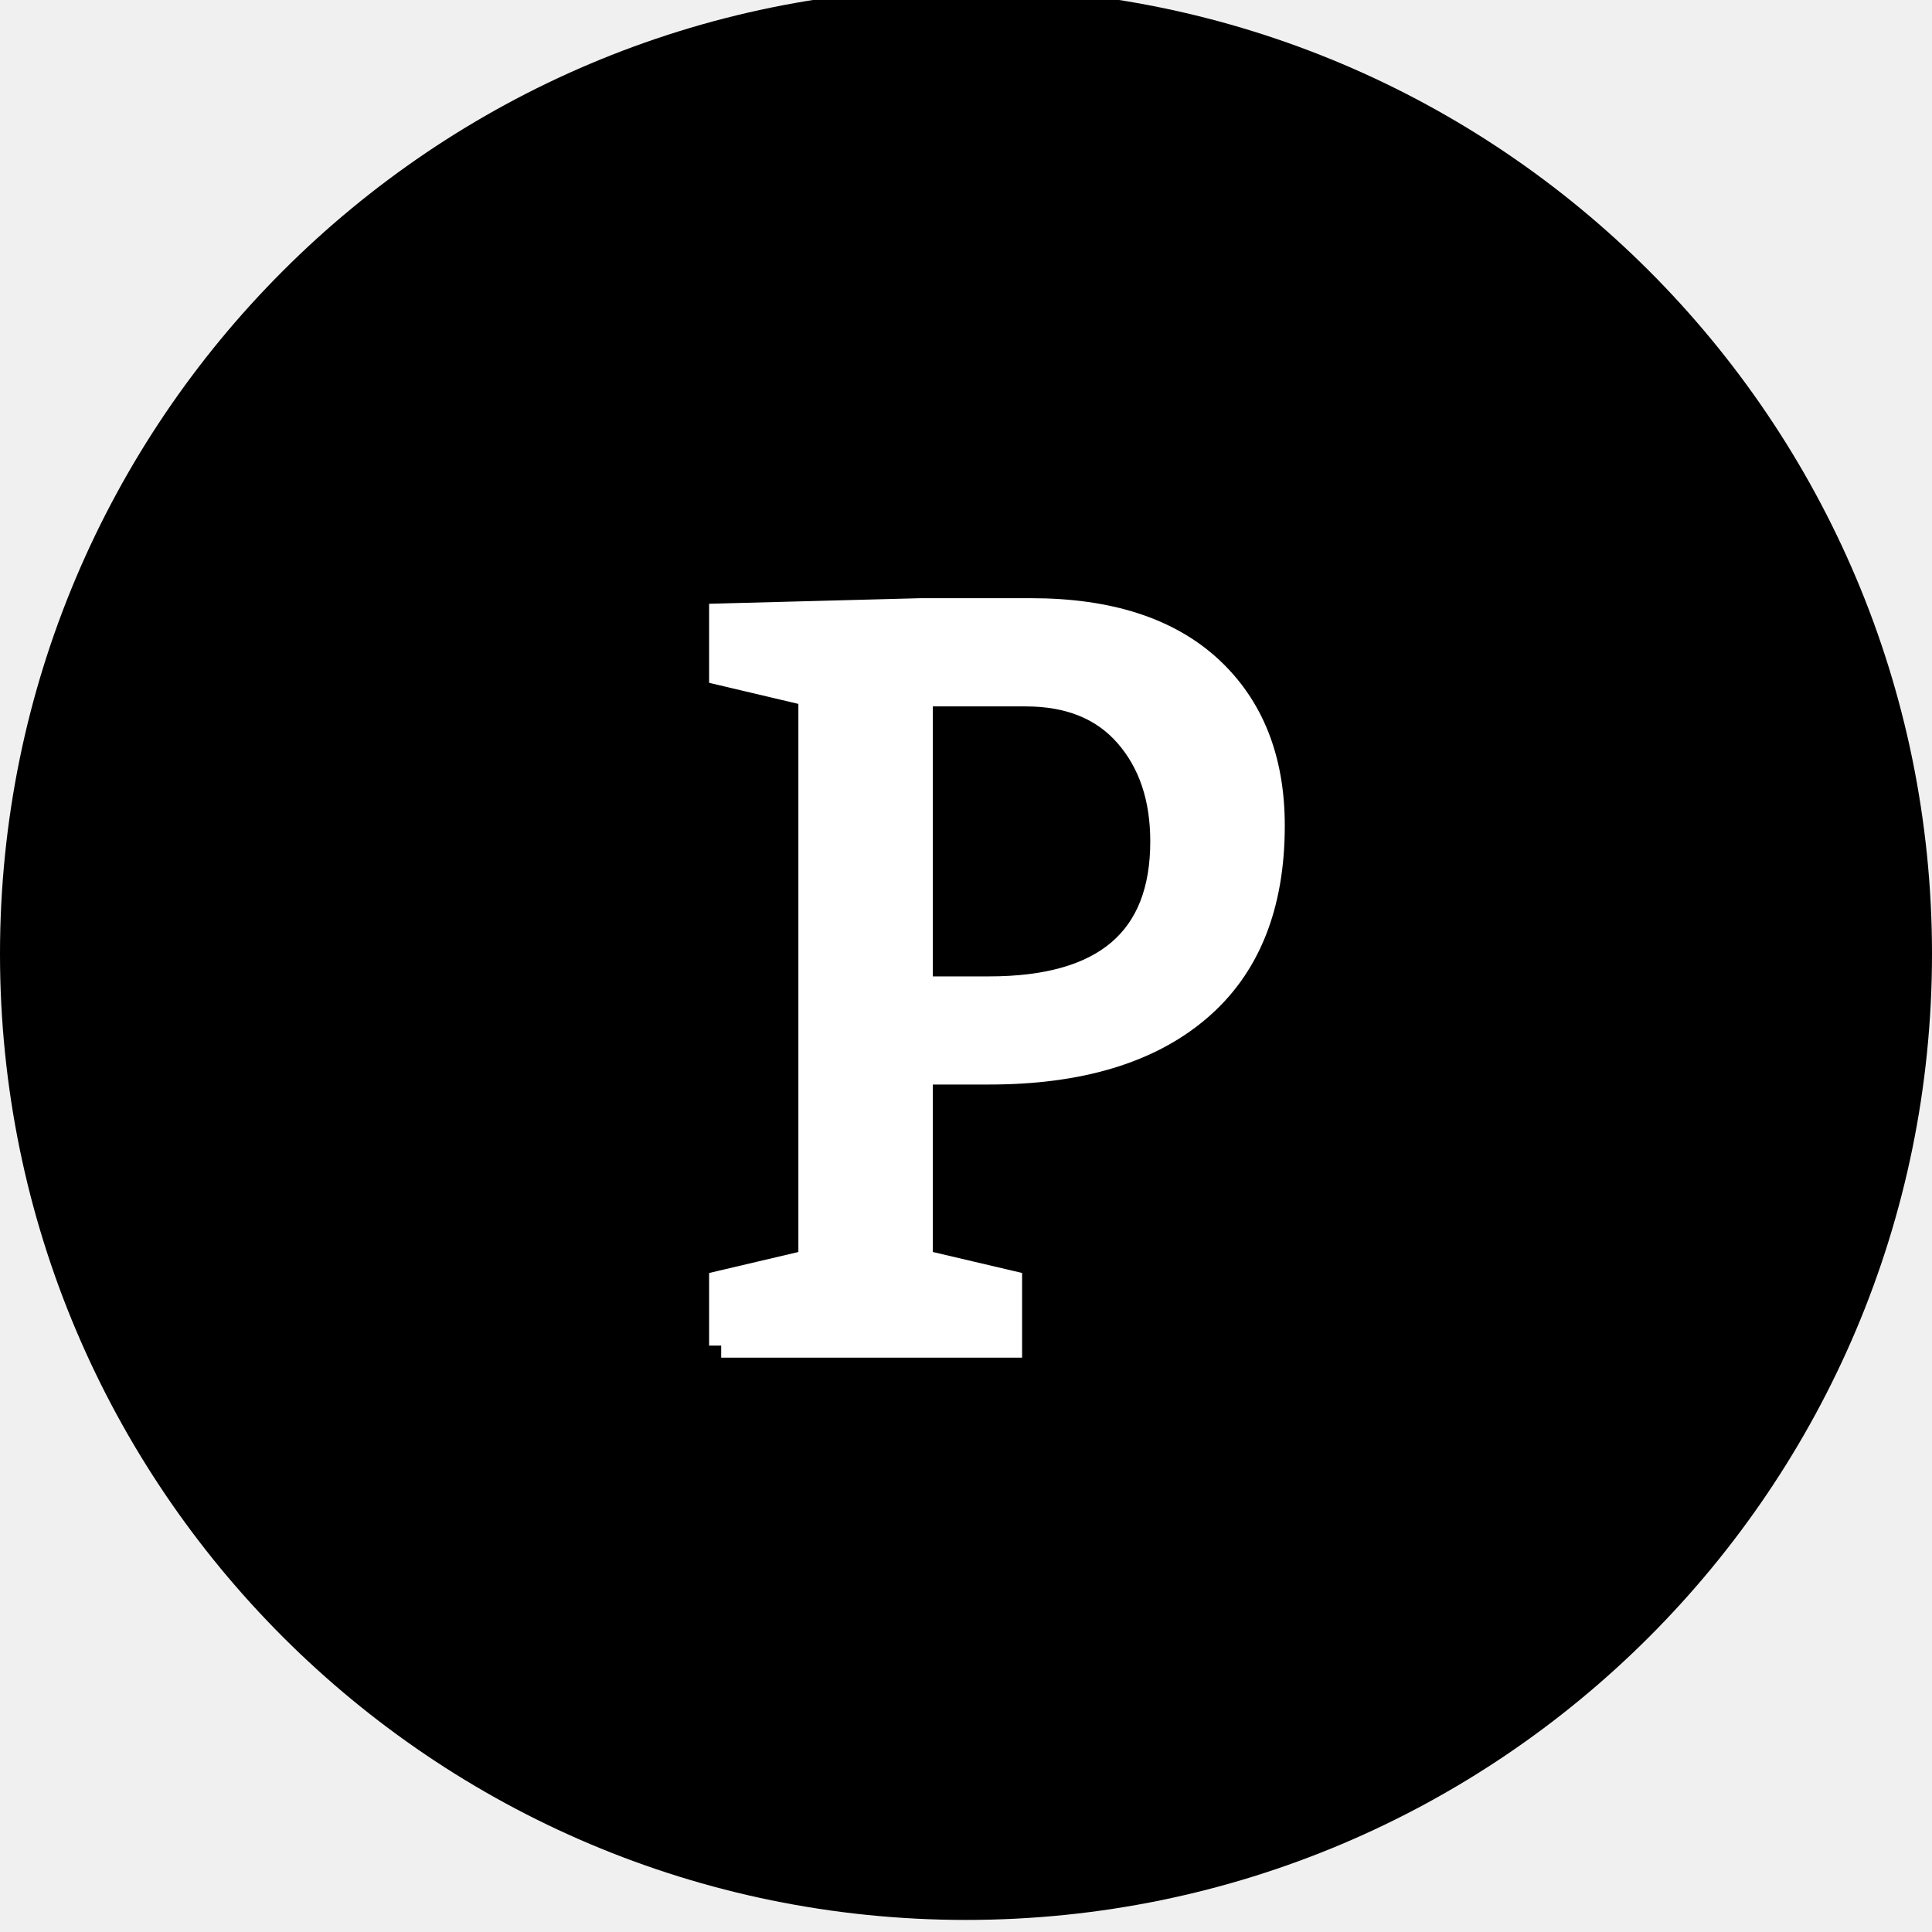
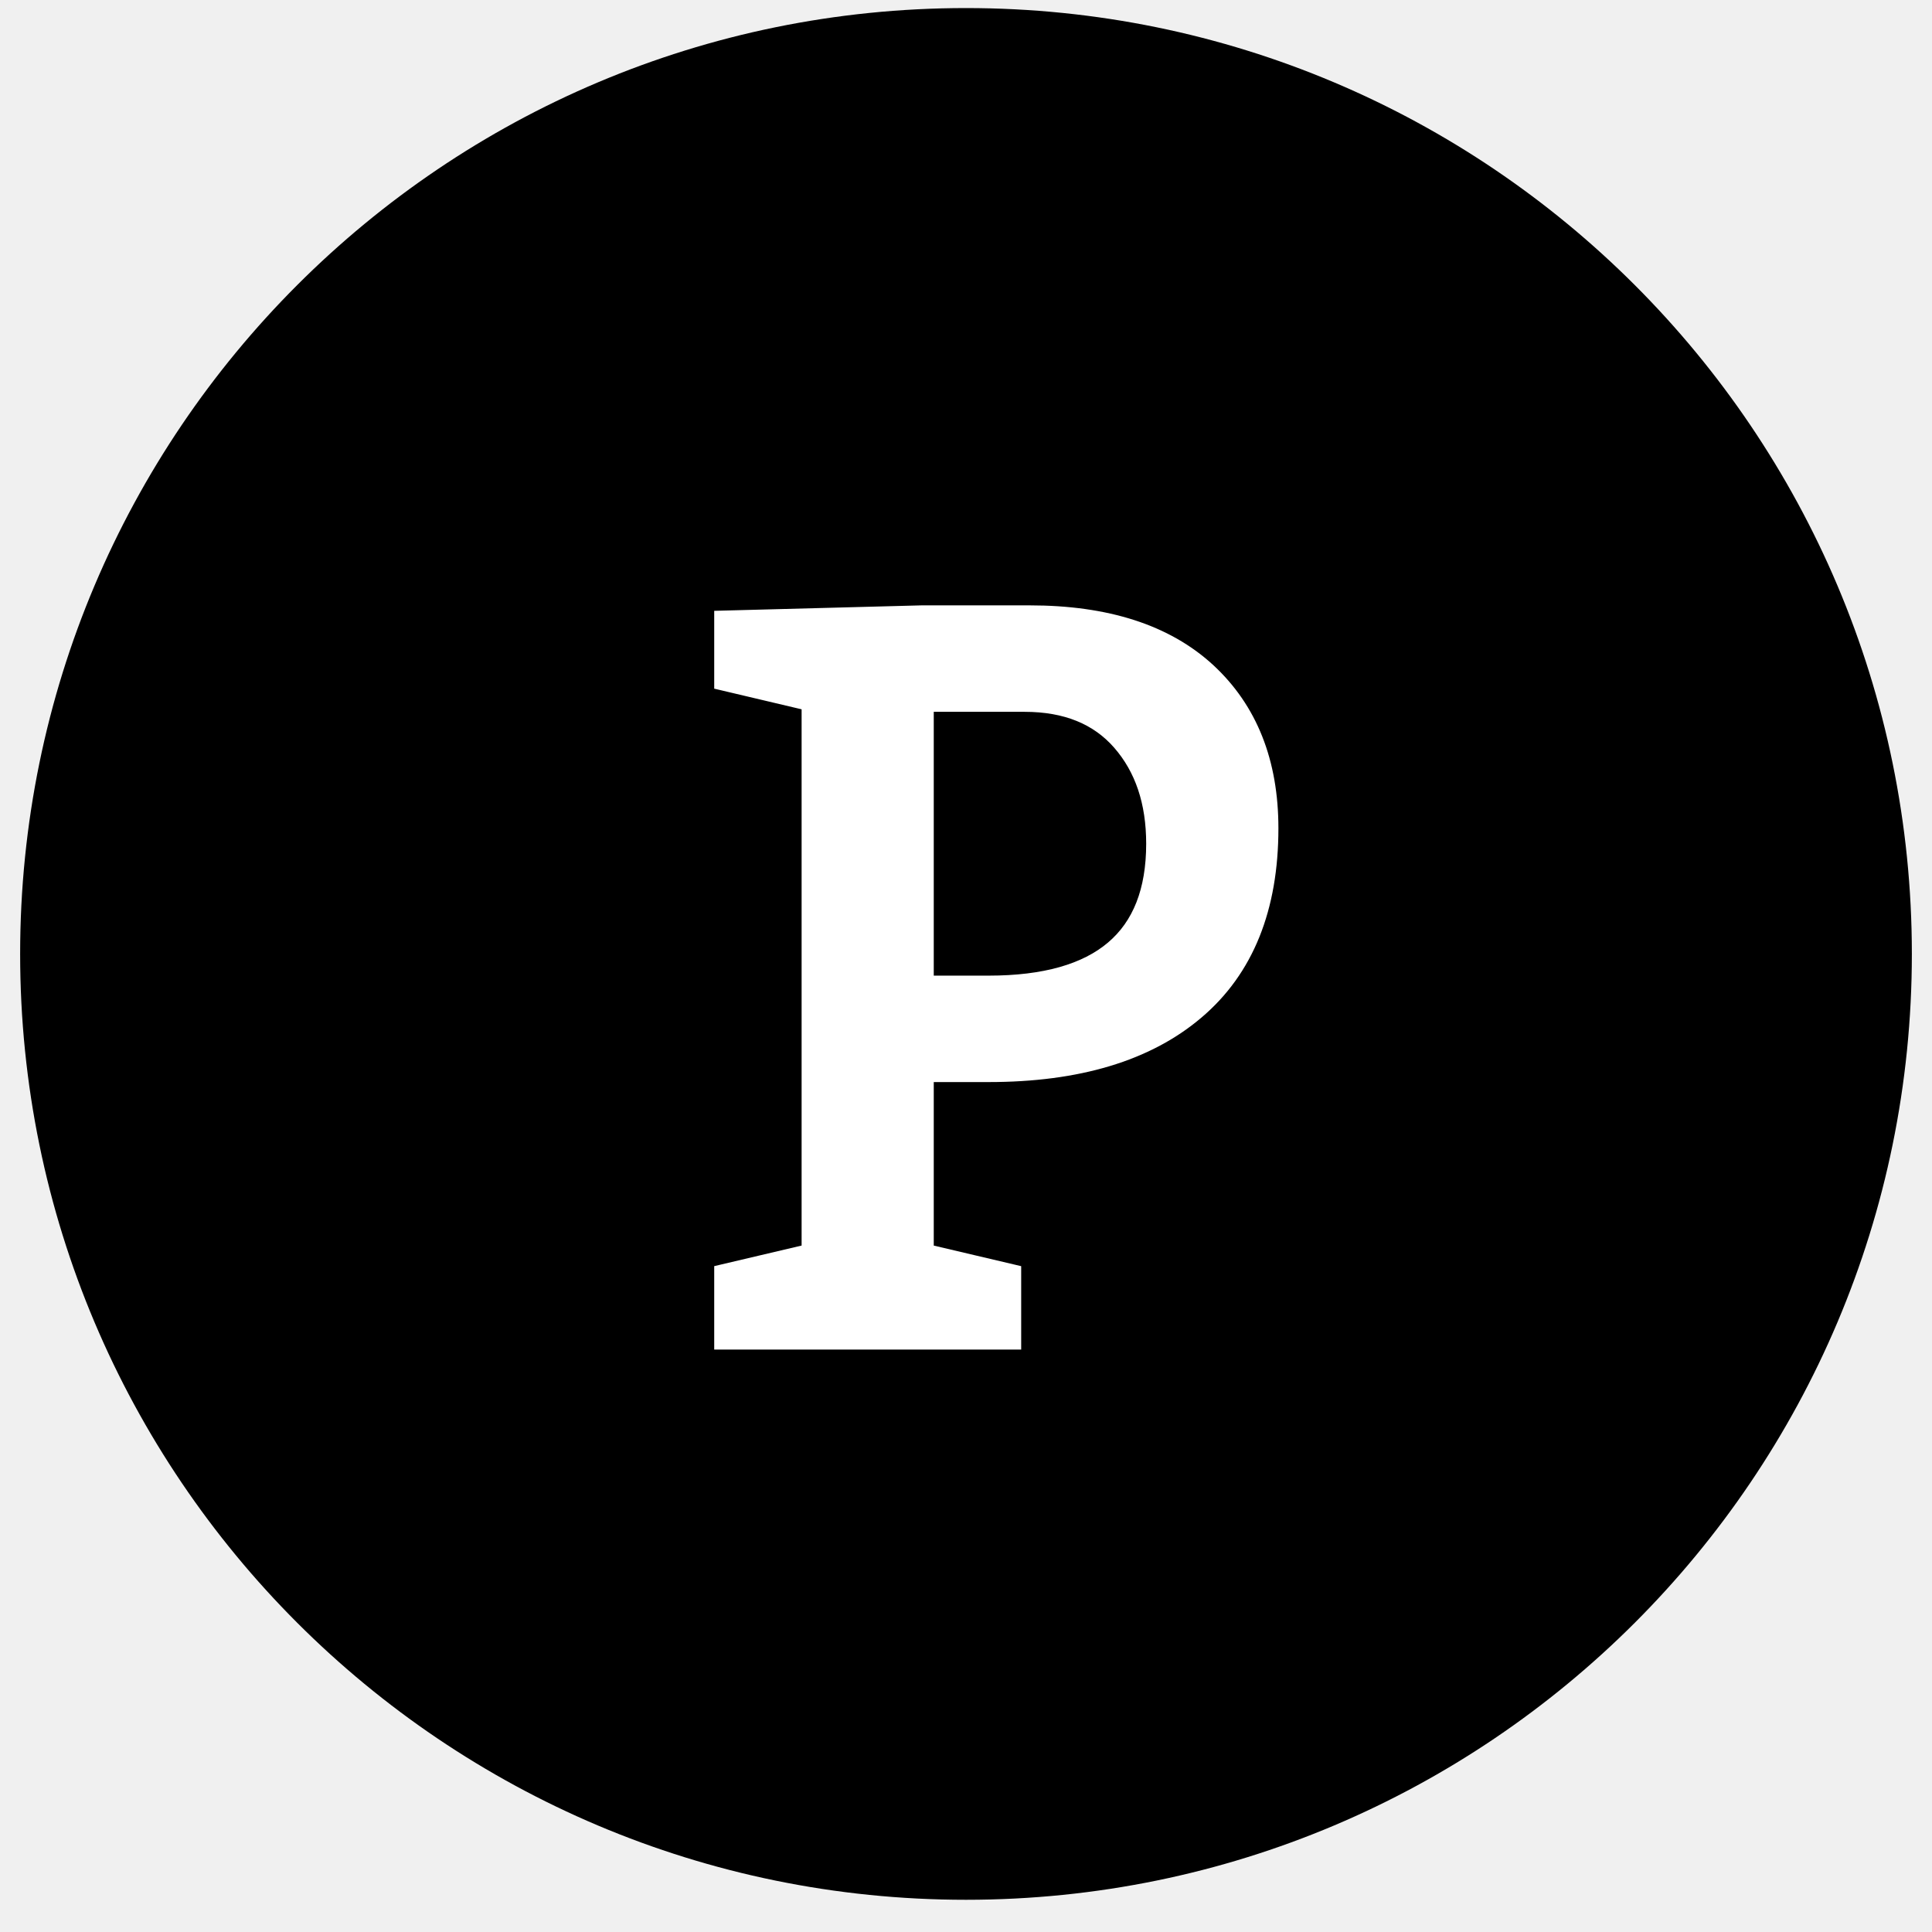
<svg xmlns="http://www.w3.org/2000/svg" version="1.1" id="Layer_1" x="0px" y="0px" width="80px" height="80px" viewBox="0 0 80 80" enable-background="new 0 0 80 80" xml:space="preserve">
-   <circle cx="40" cy="39.5" r="40" />
-   <path fill="#FFFFFF" stroke="#FFFFFF" stroke-miterlimit="10" d="M29.863,55.719v-2.611l3.696-0.869V28.751l-3.696-0.873v-2.39  l8.263-0.218h4.568c3.22,0,5.69,0.799,7.418,2.392c1.724,1.595,2.588,3.771,2.588,6.526c0,3.334-1.023,5.872-3.07,7.611  c-2.041,1.739-4.936,2.609-8.675,2.609h-2.829v7.83l3.697,0.869v2.611H29.863z M38.126,28.751V40.93h2.829  c4.783,0,7.175-2.029,7.175-6.09c0-1.798-0.492-3.264-1.478-4.395c-0.986-1.13-2.377-1.694-4.176-1.694H38.126z" />
+   <circle cx="40" cy="39.5" r="39.166" />
+   <path fill="#FFFFFF" stroke="#FFFFFF" stroke-miterlimit="10" d="M30.074,55.381v-2.557l3.619-0.852V28.975l-3.619-0.855v-2.34  l8.091-0.213h4.473c3.153,0,5.571,0.782,7.263,2.342c1.688,1.562,2.535,3.692,2.535,6.39c0,3.264-1.001,5.75-3.006,7.452  c-1.999,1.703-4.834,2.555-8.494,2.555h-2.771v7.667l3.62,0.852v2.557H30.074L30.074,55.381z M38.165,28.975v11.924h2.771  c4.684,0,7.025-1.986,7.025-5.962c0-1.76-0.481-3.196-1.447-4.304c-0.966-1.106-2.327-1.658-4.089-1.658H38.165z" />
</svg>
